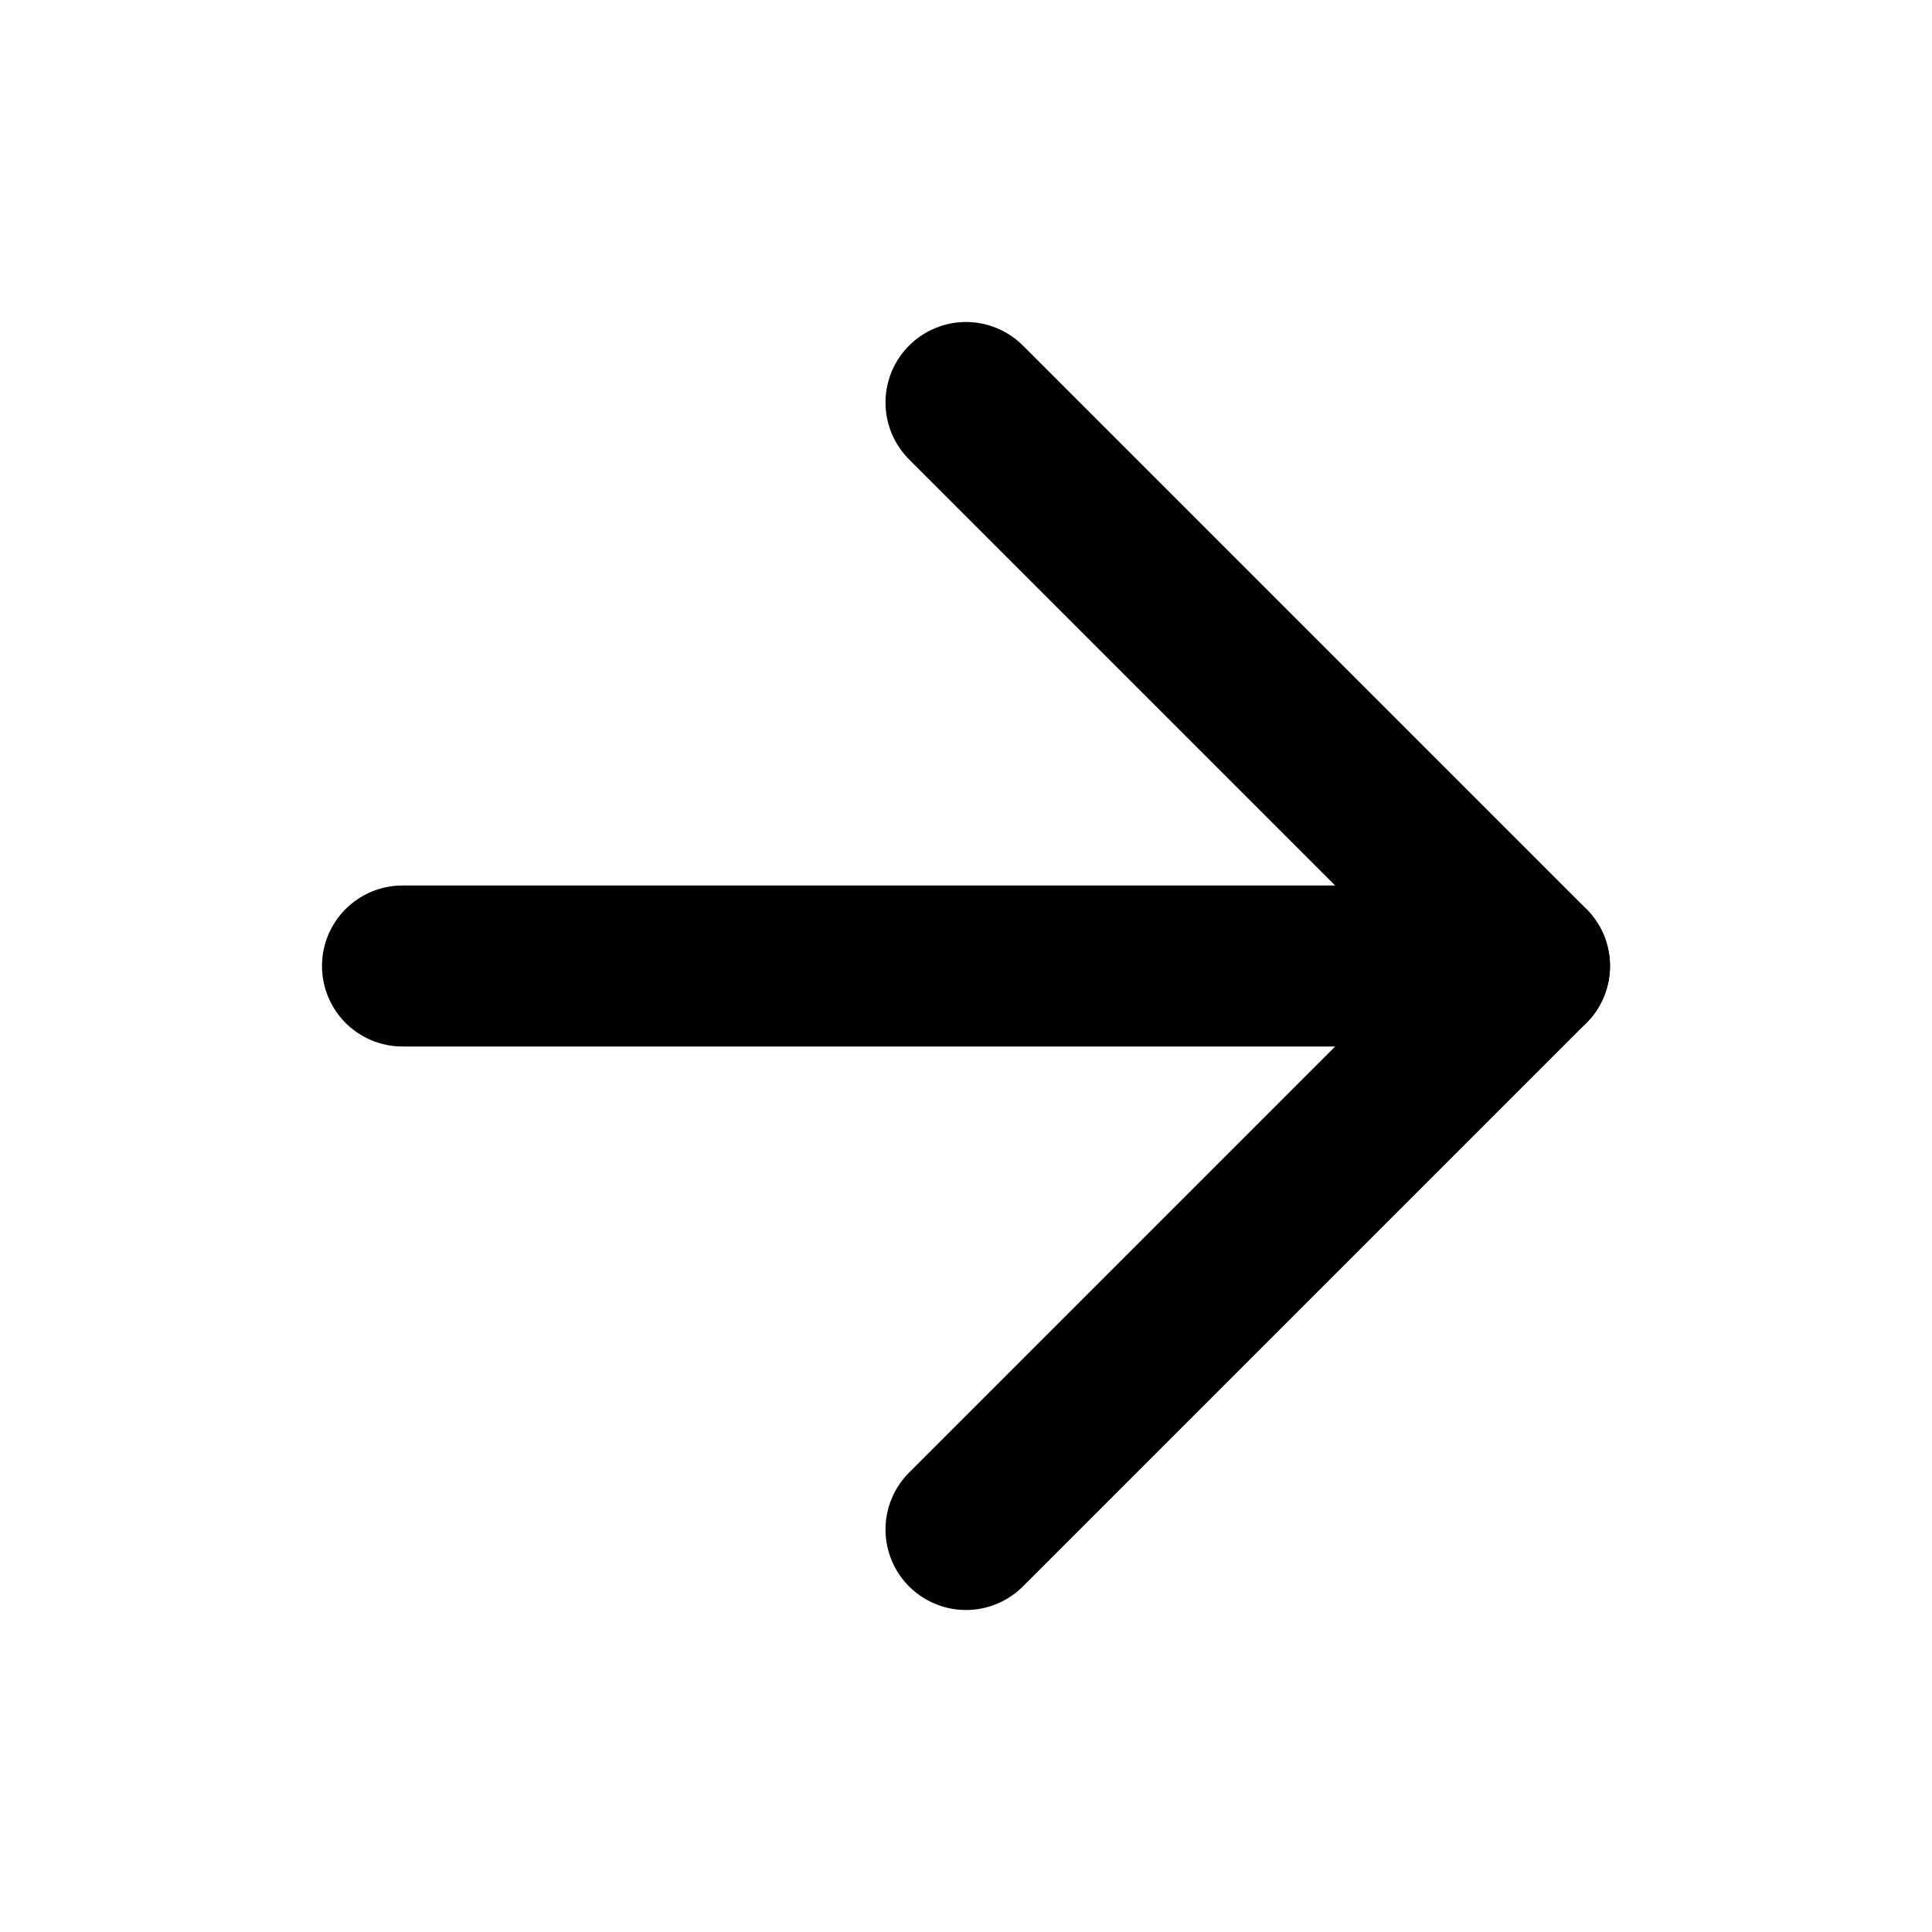
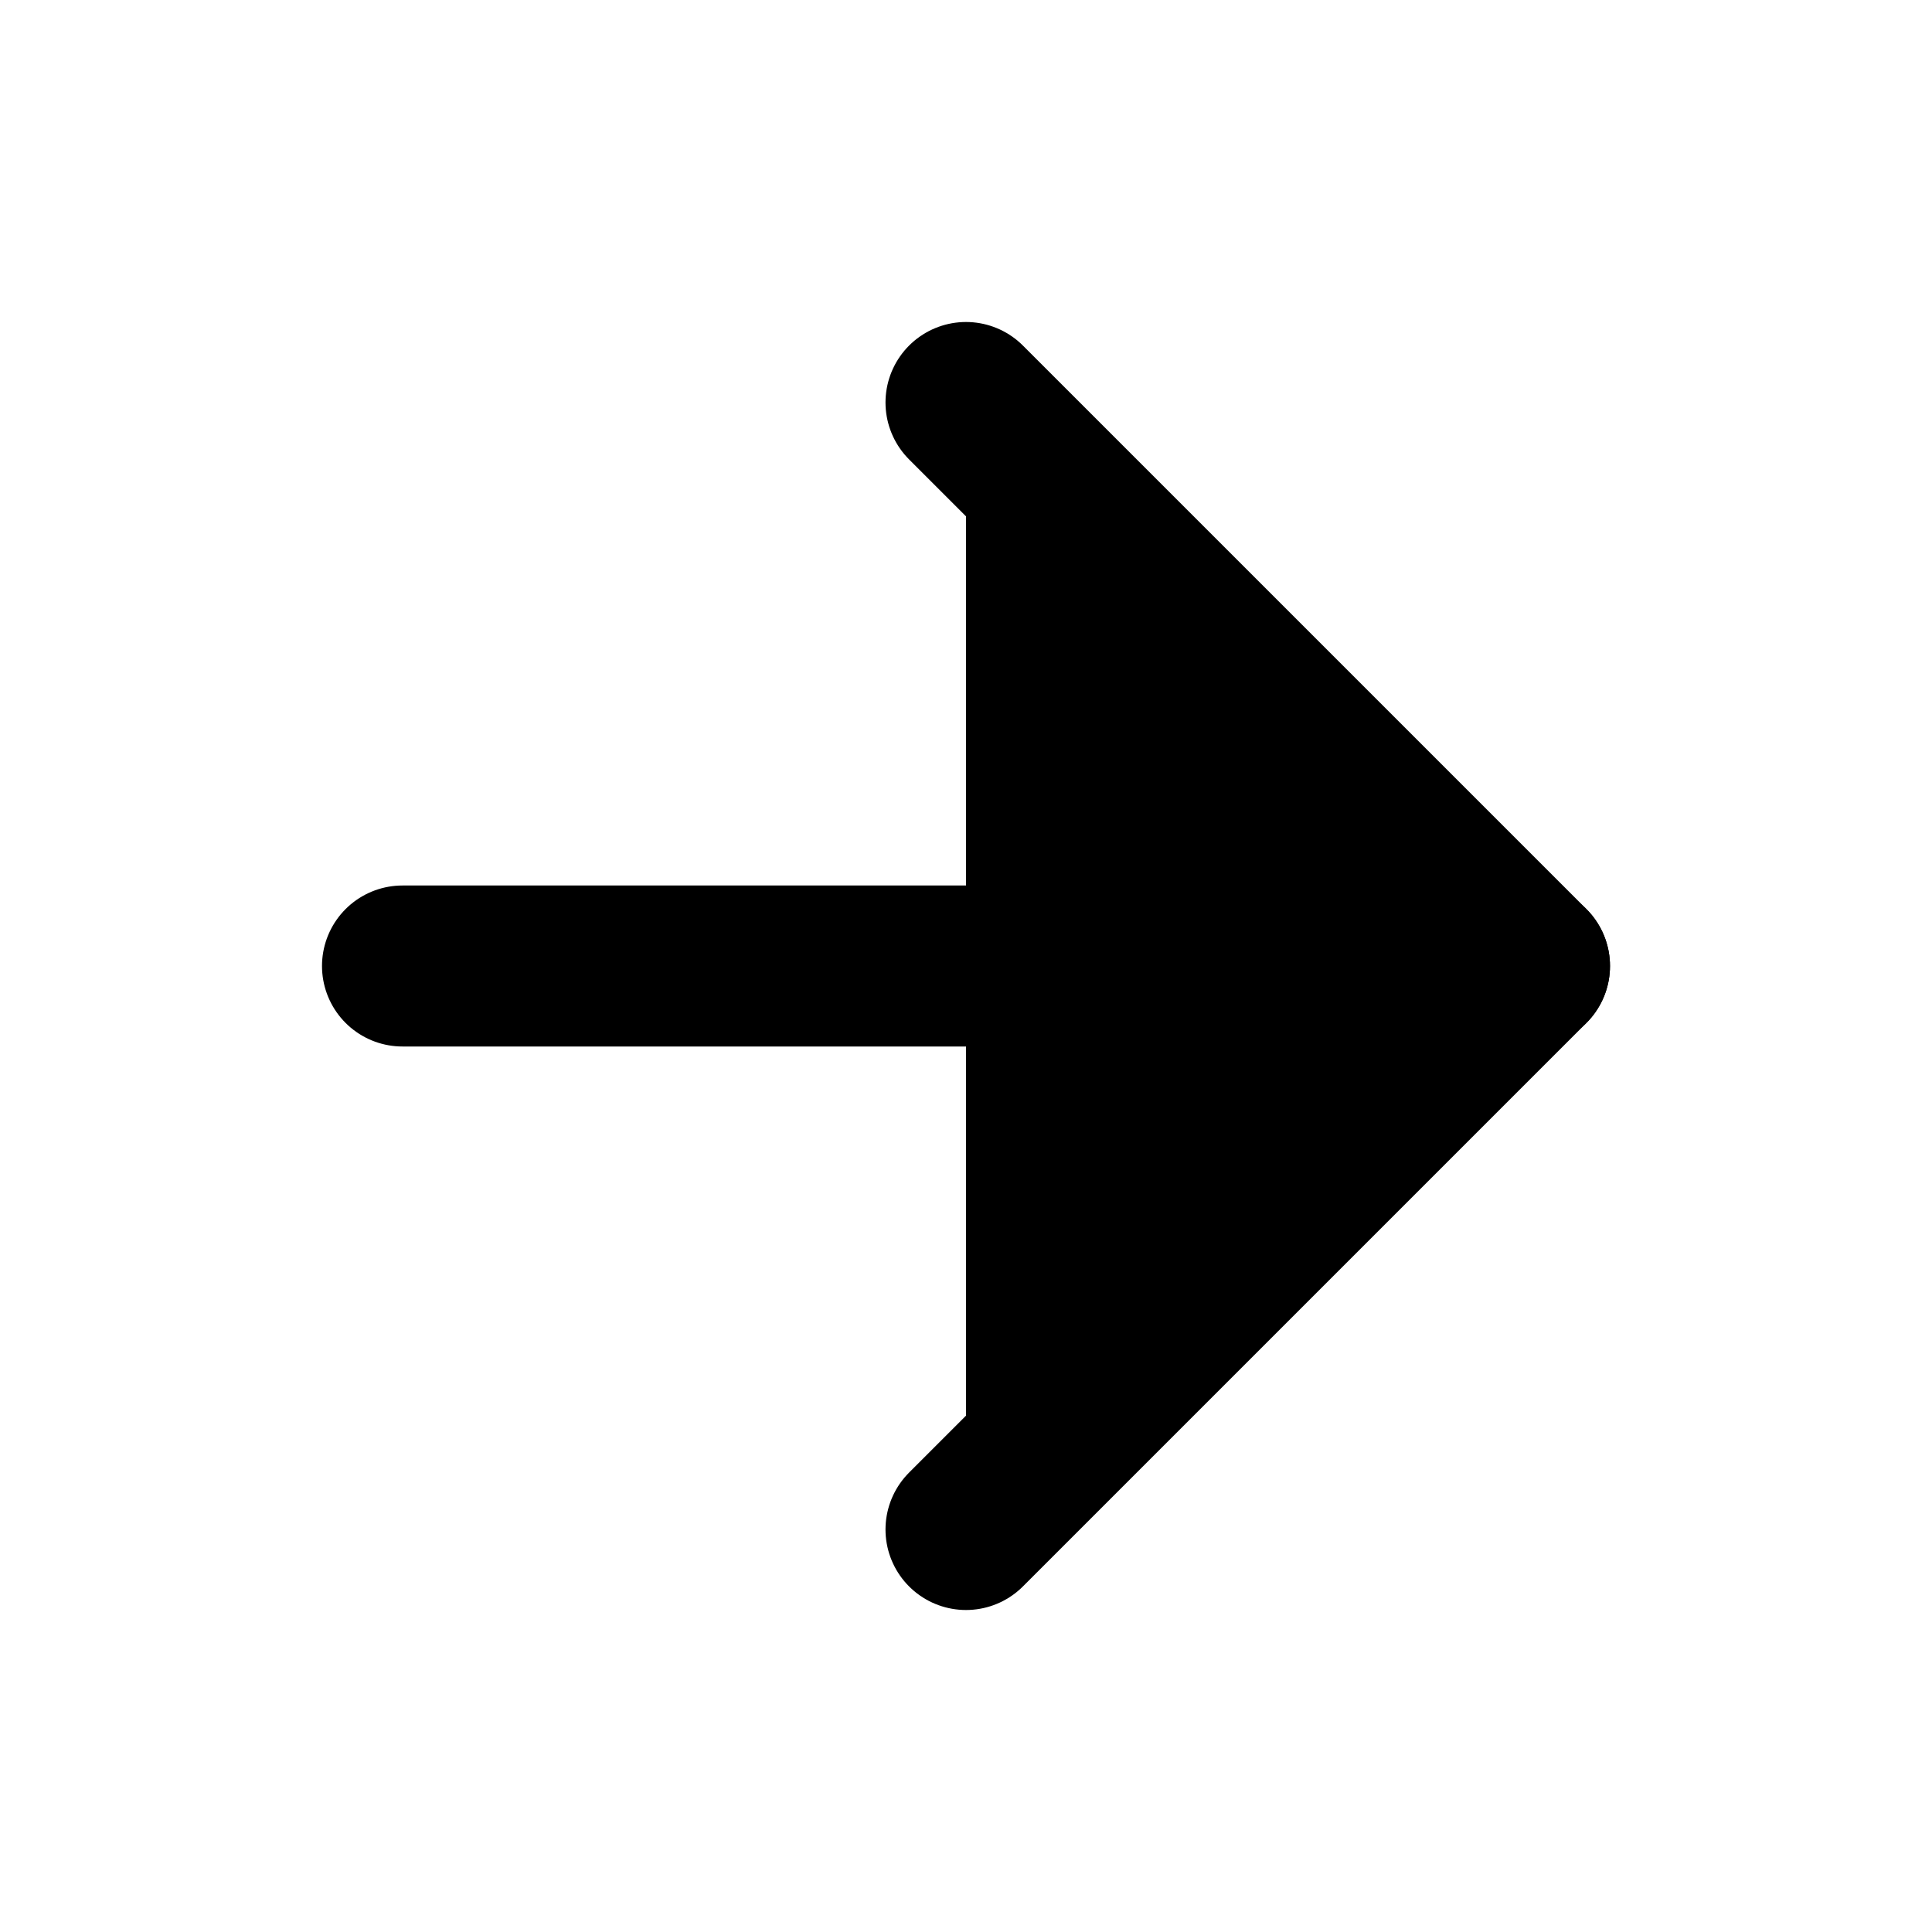
- <svg xmlns="http://www.w3.org/2000/svg" width="24" height="24" viewBox="0 0 24 24" fill="none" stroke="currentColor" stroke-width="2" stroke-linecap="round" stroke-linejoin="round" class="feather feather-arrow-right">
+ <svg xmlns="http://www.w3.org/2000/svg" width="24" height="24" viewBox="0 0 24 24" fill="#000" stroke="currentColor" stroke-width="2" stroke-linecap="round" stroke-linejoin="round" class="feather feather-arrow-right">
  <line x1="5" y1="12" x2="19" y2="12" />
  <polyline points="12 5 19 12 12 19" />
</svg>
